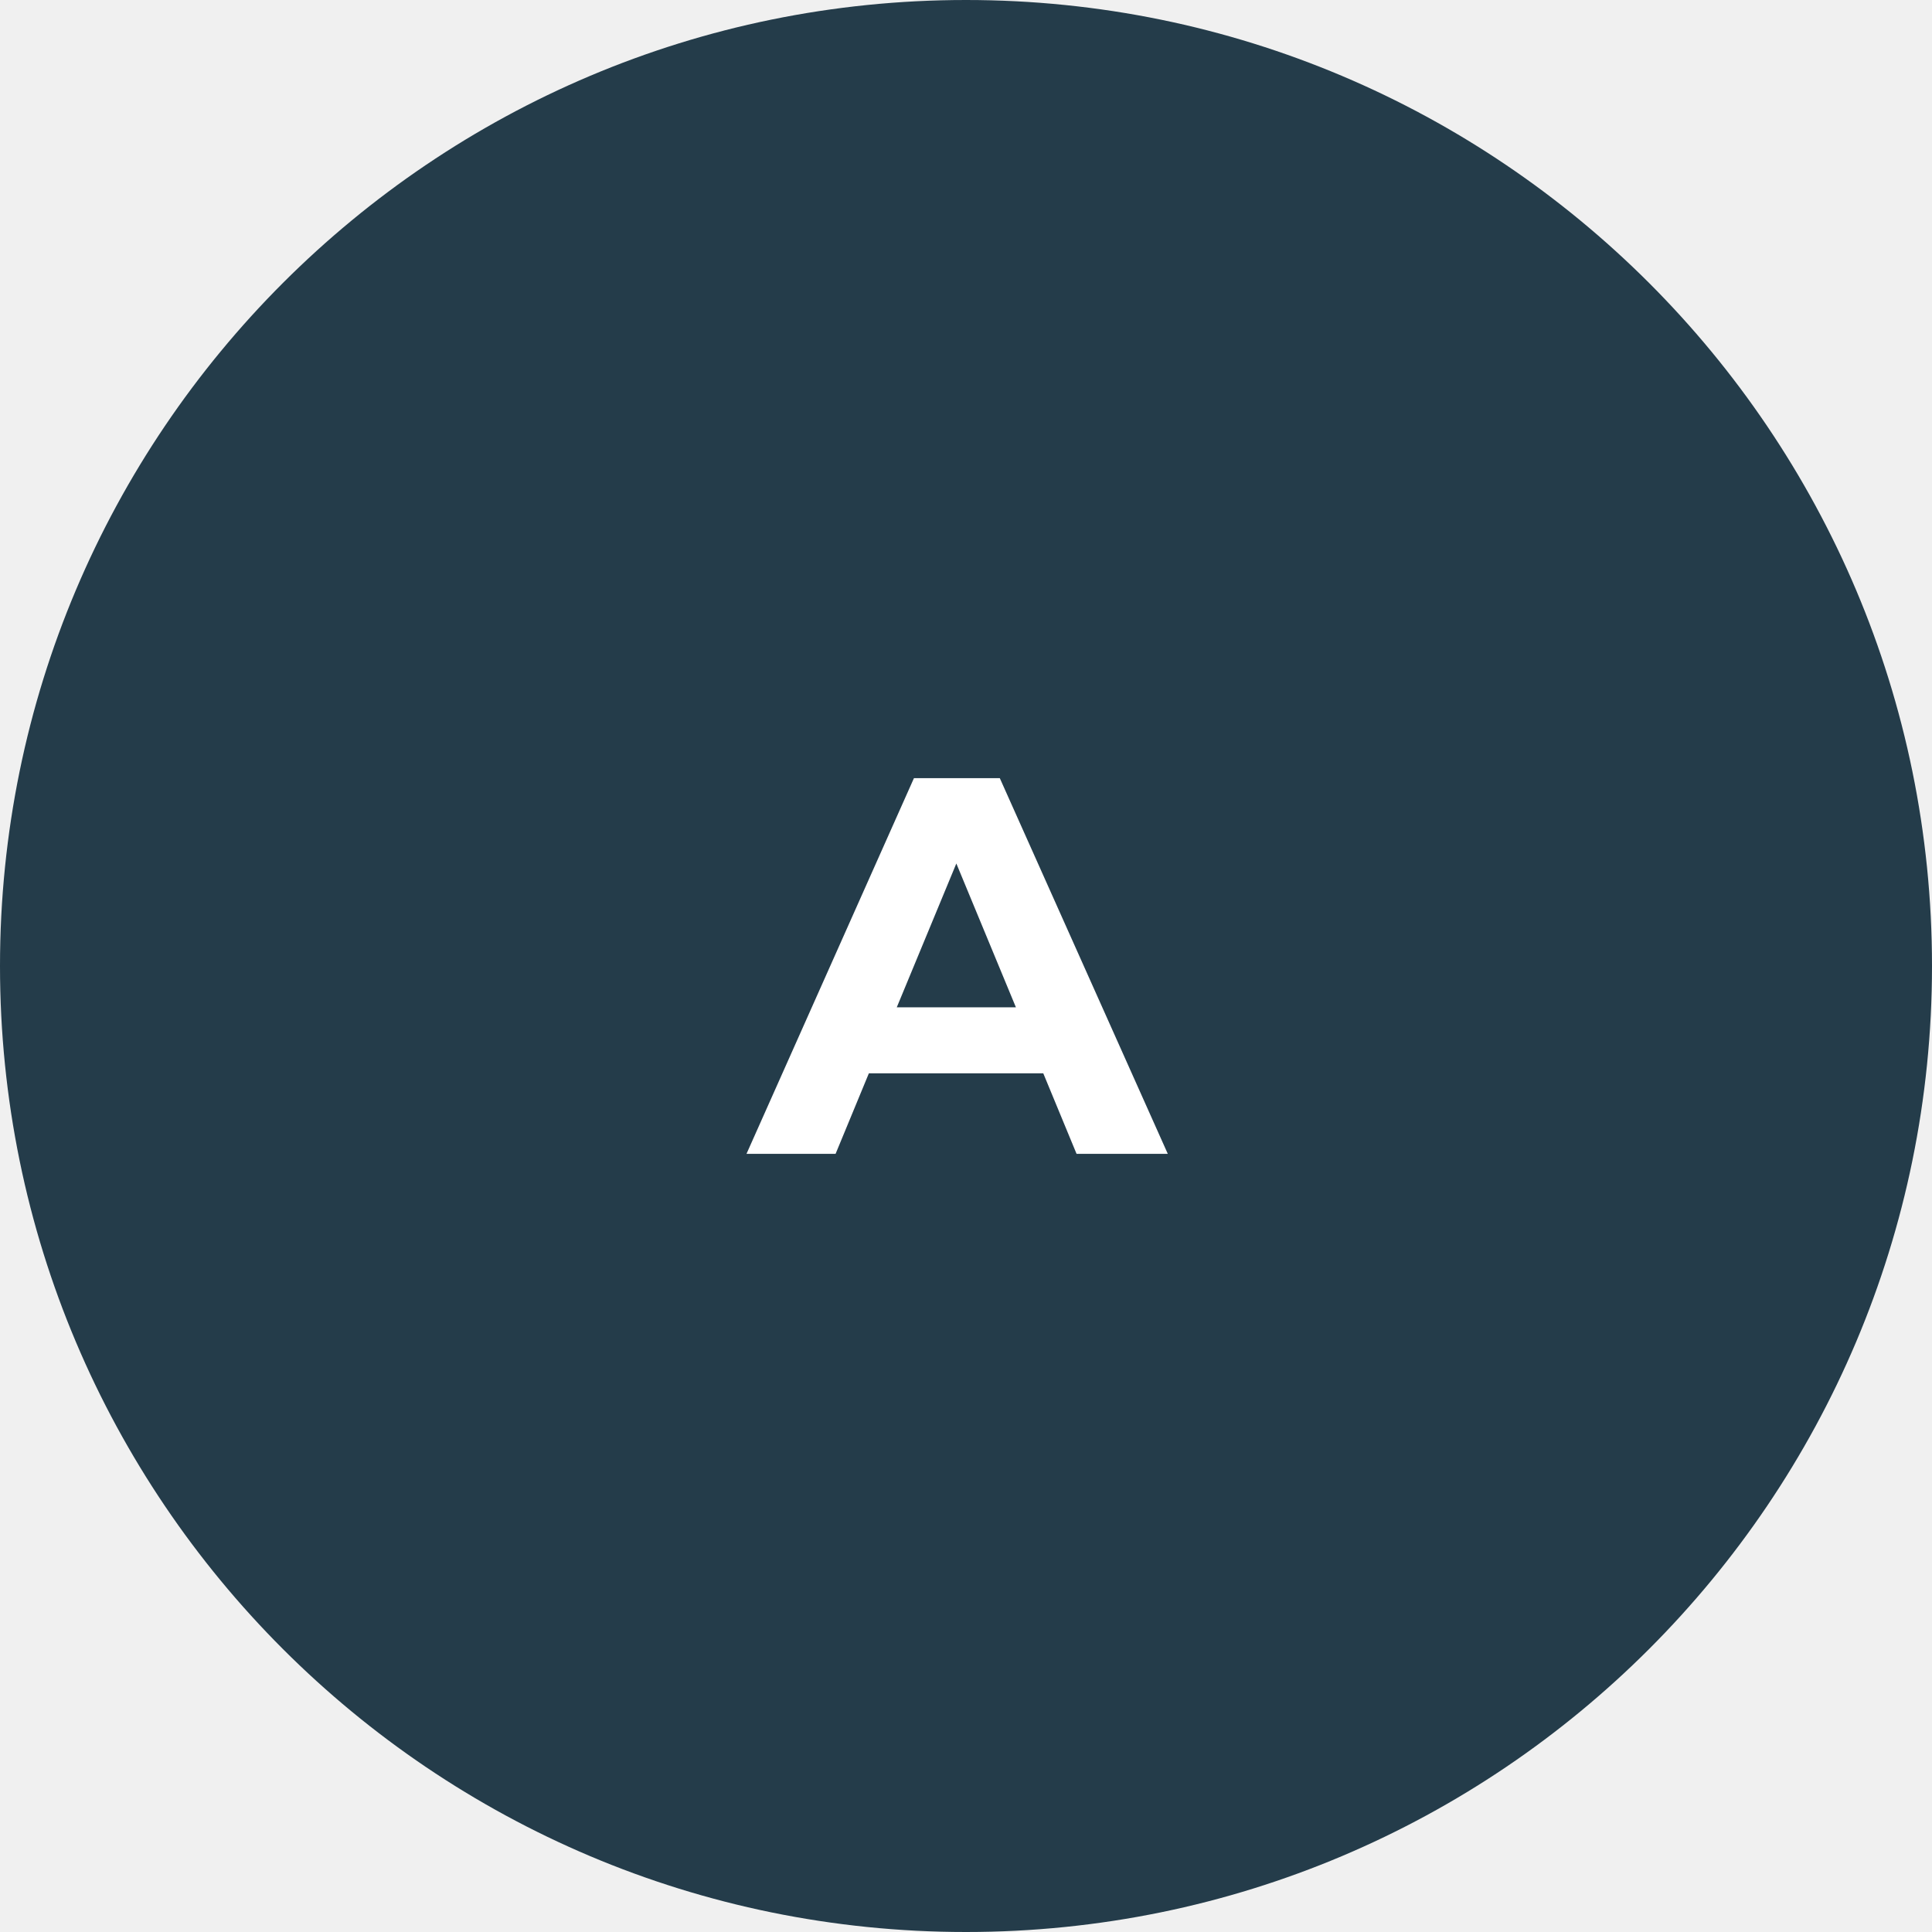
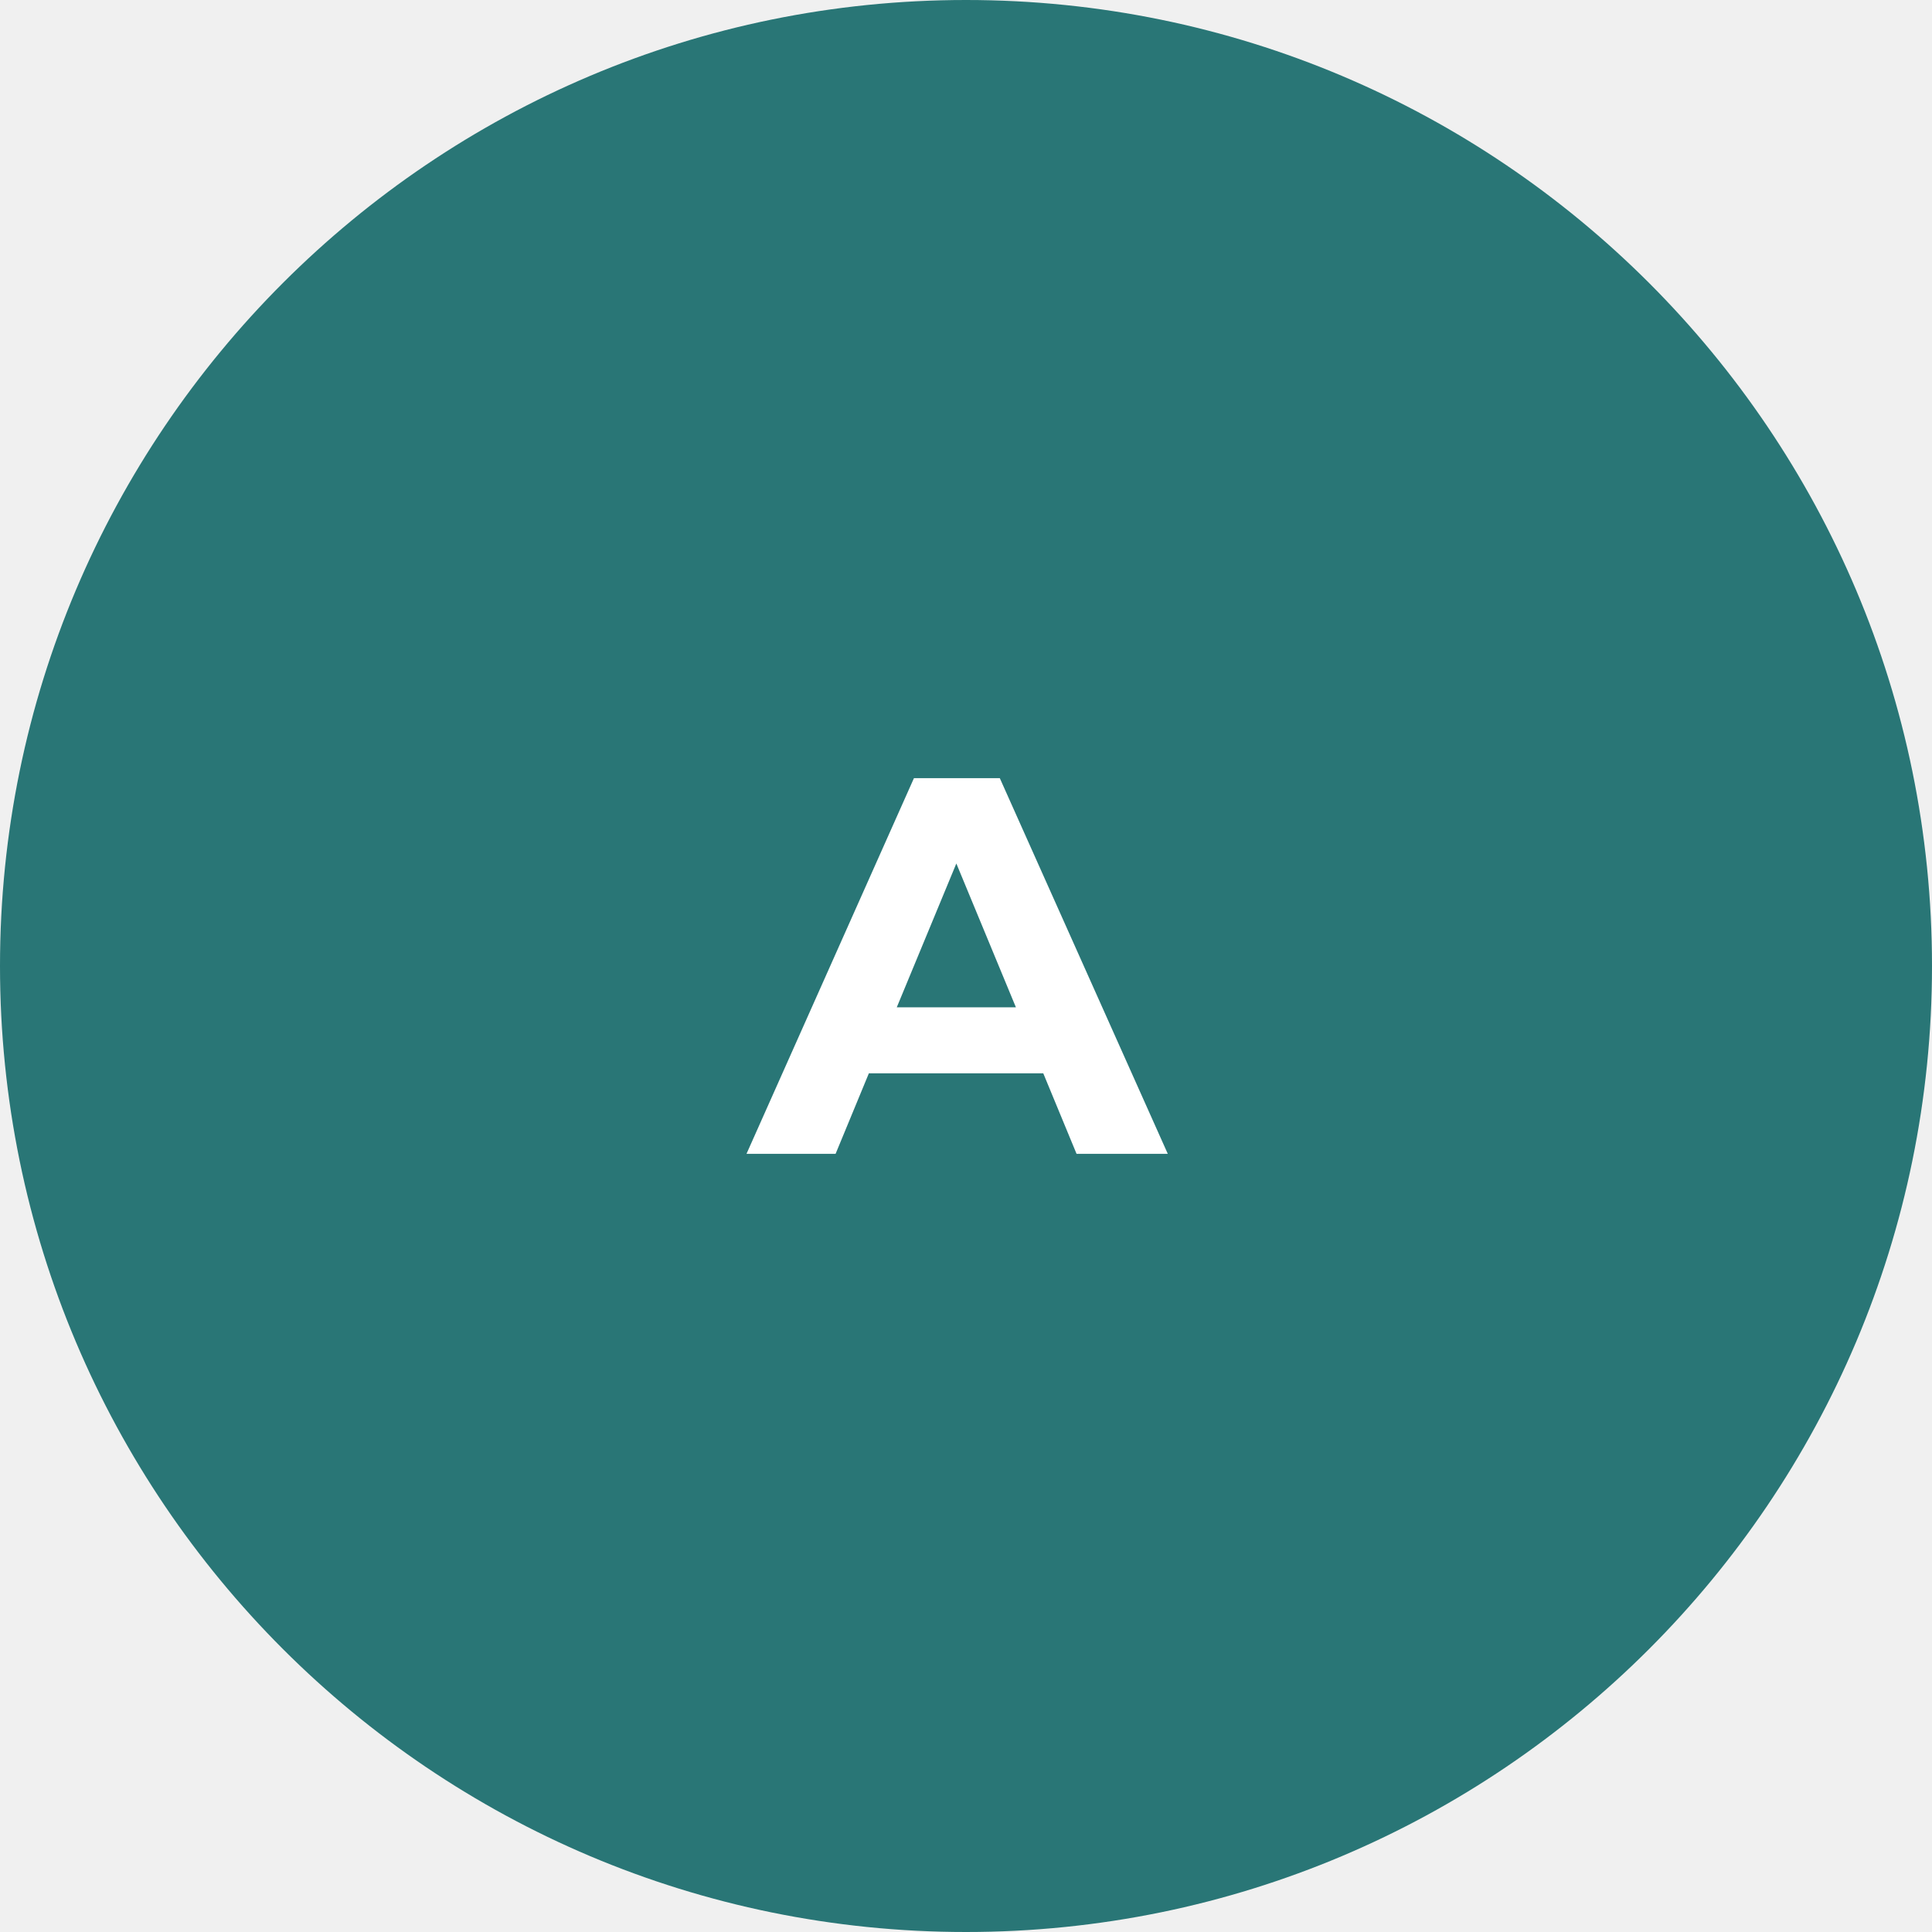
<svg xmlns="http://www.w3.org/2000/svg" width="72" height="72" viewBox="0 0 72 72" fill="none">
-   <path d="M72 36C72 55.882 55.882 72 36 72C16.118 72 0 55.882 0 36C0 16.118 16.118 0 36 0C55.882 0 72 16.118 72 36Z" fill="#243C4A" />
+   <path d="M72 36C72 55.882 55.882 72 36 72C16.118 72 0 55.882 0 36C0 16.118 16.118 0 36 0C55.882 0 72 16.118 72 36Z" fill="#297676" />
  <path d="M40.12 43L38.88 40H32.38L31.14 43H27.82L34.06 29H37.26L43.52 43H40.12ZM33.42 37.54H37.86L35.64 32.18L33.42 37.54Z" fill="white" />
</svg>
